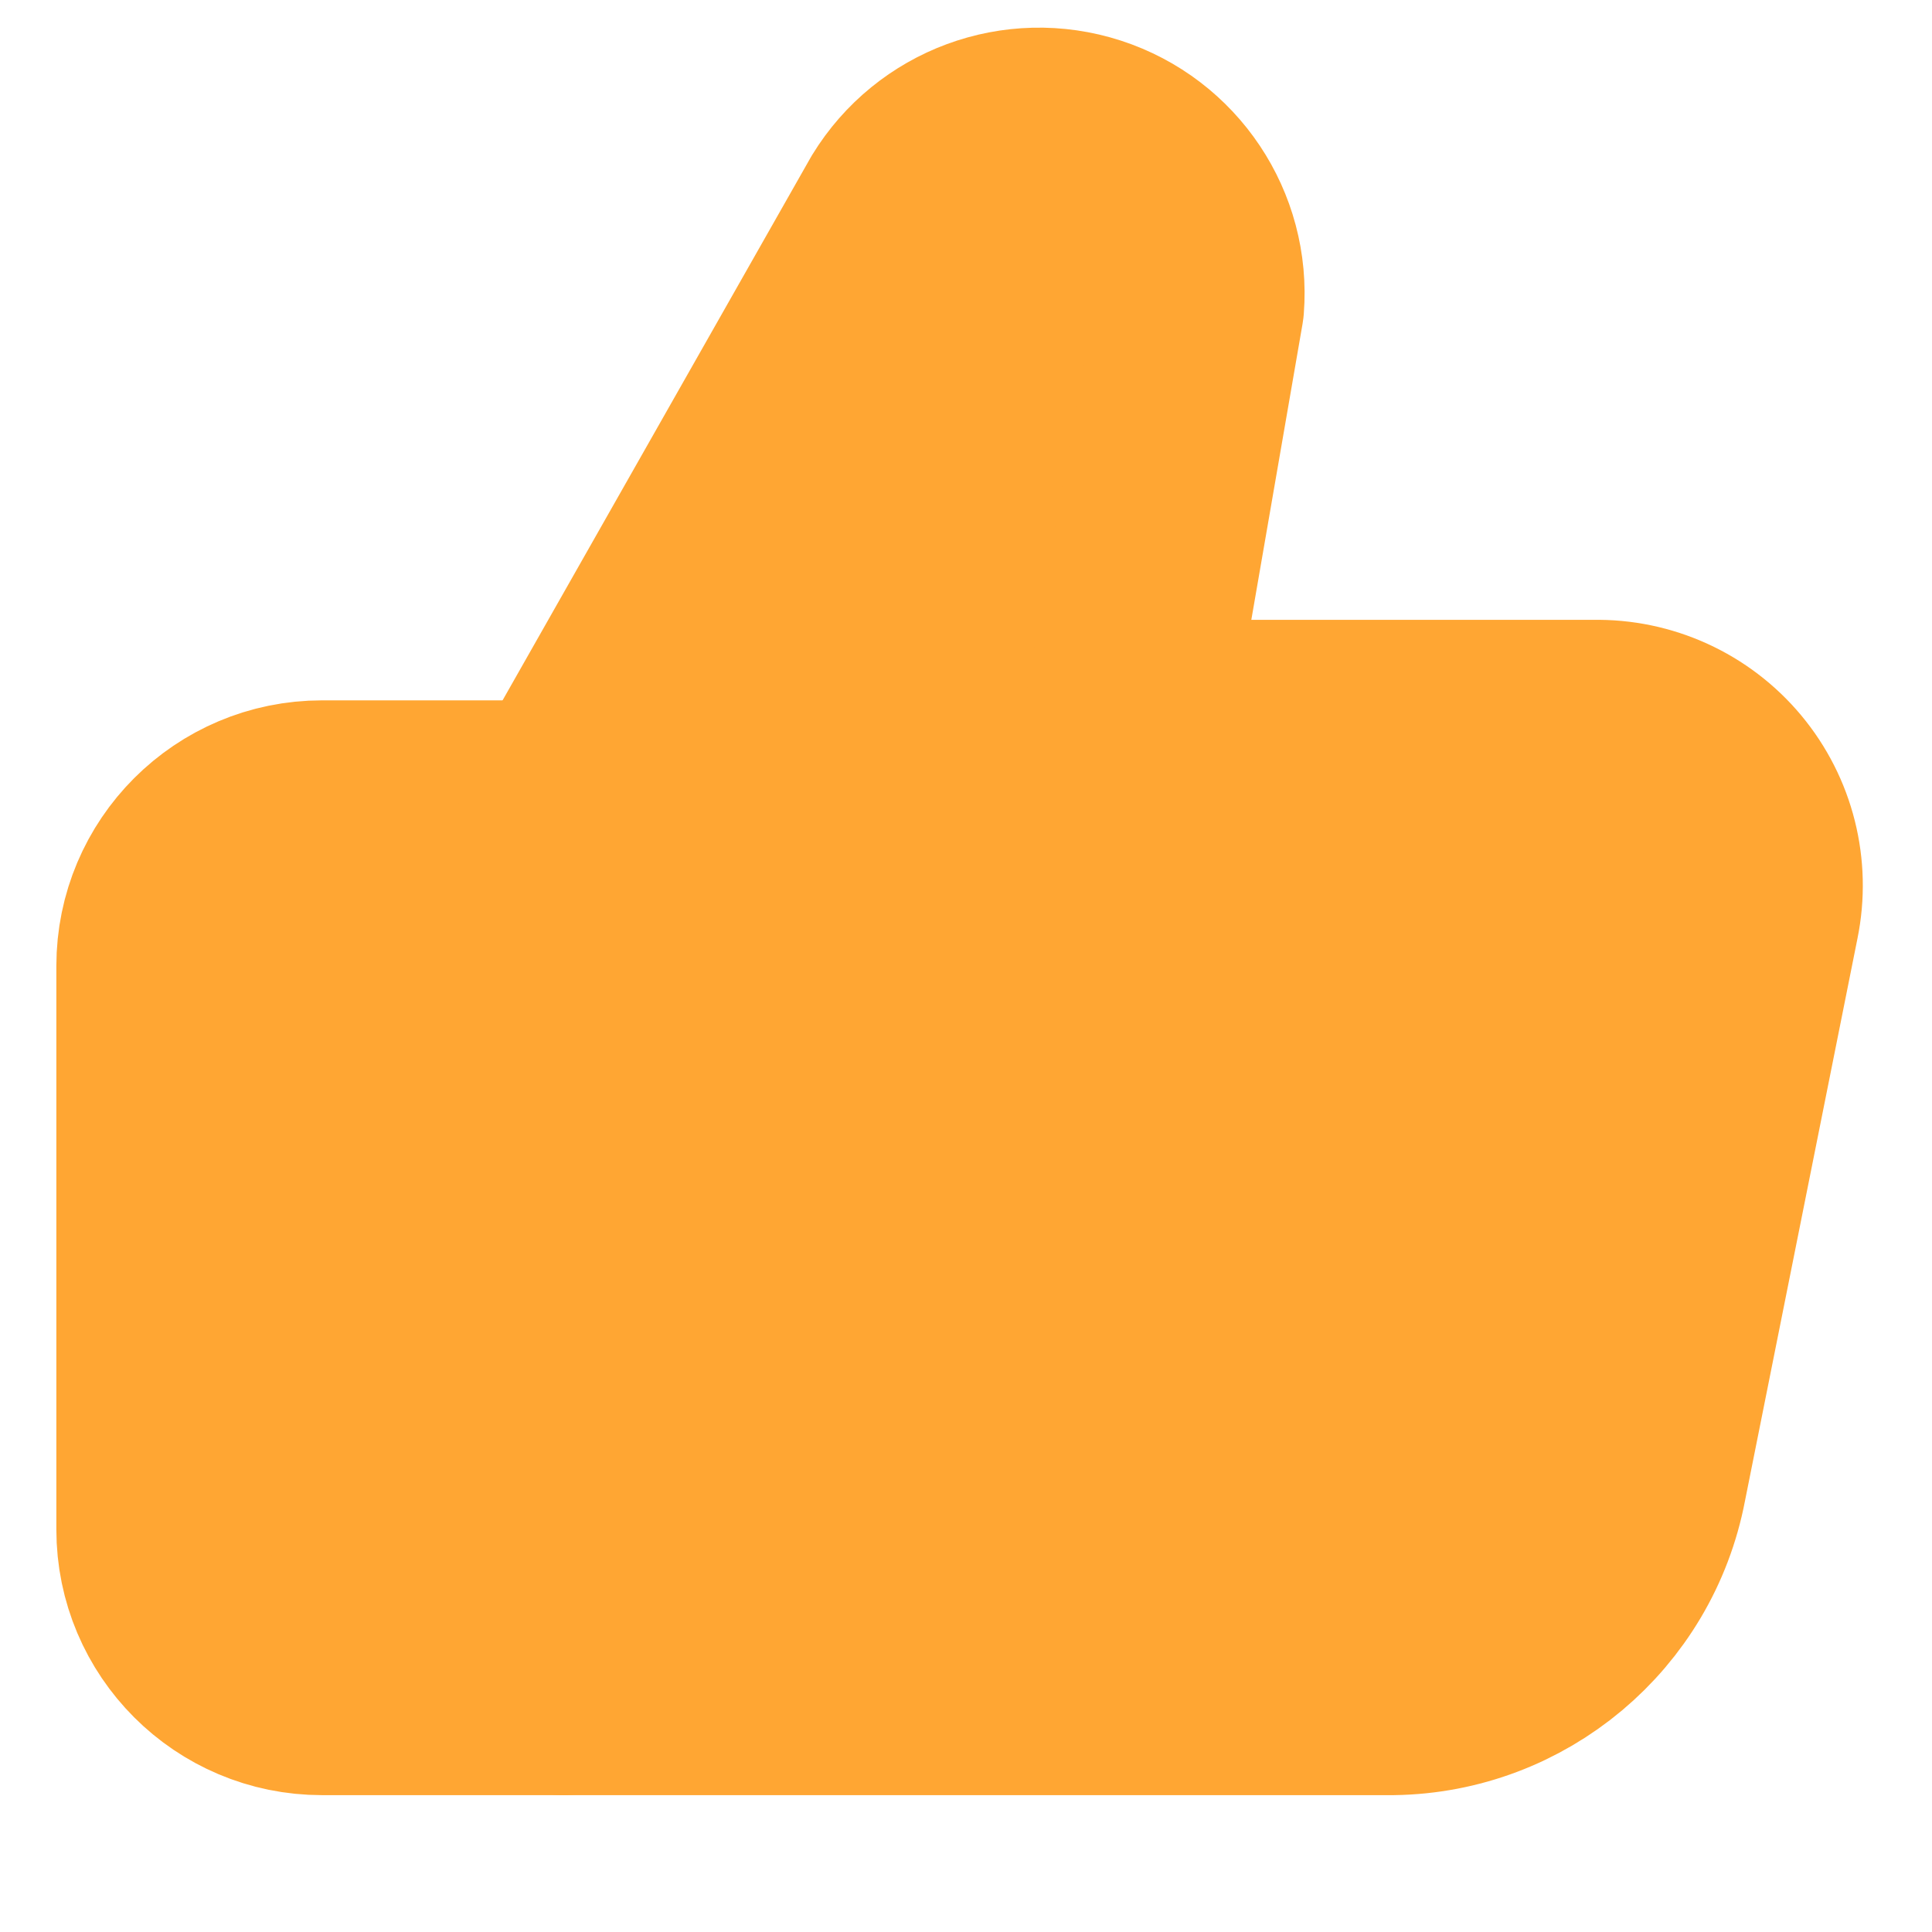
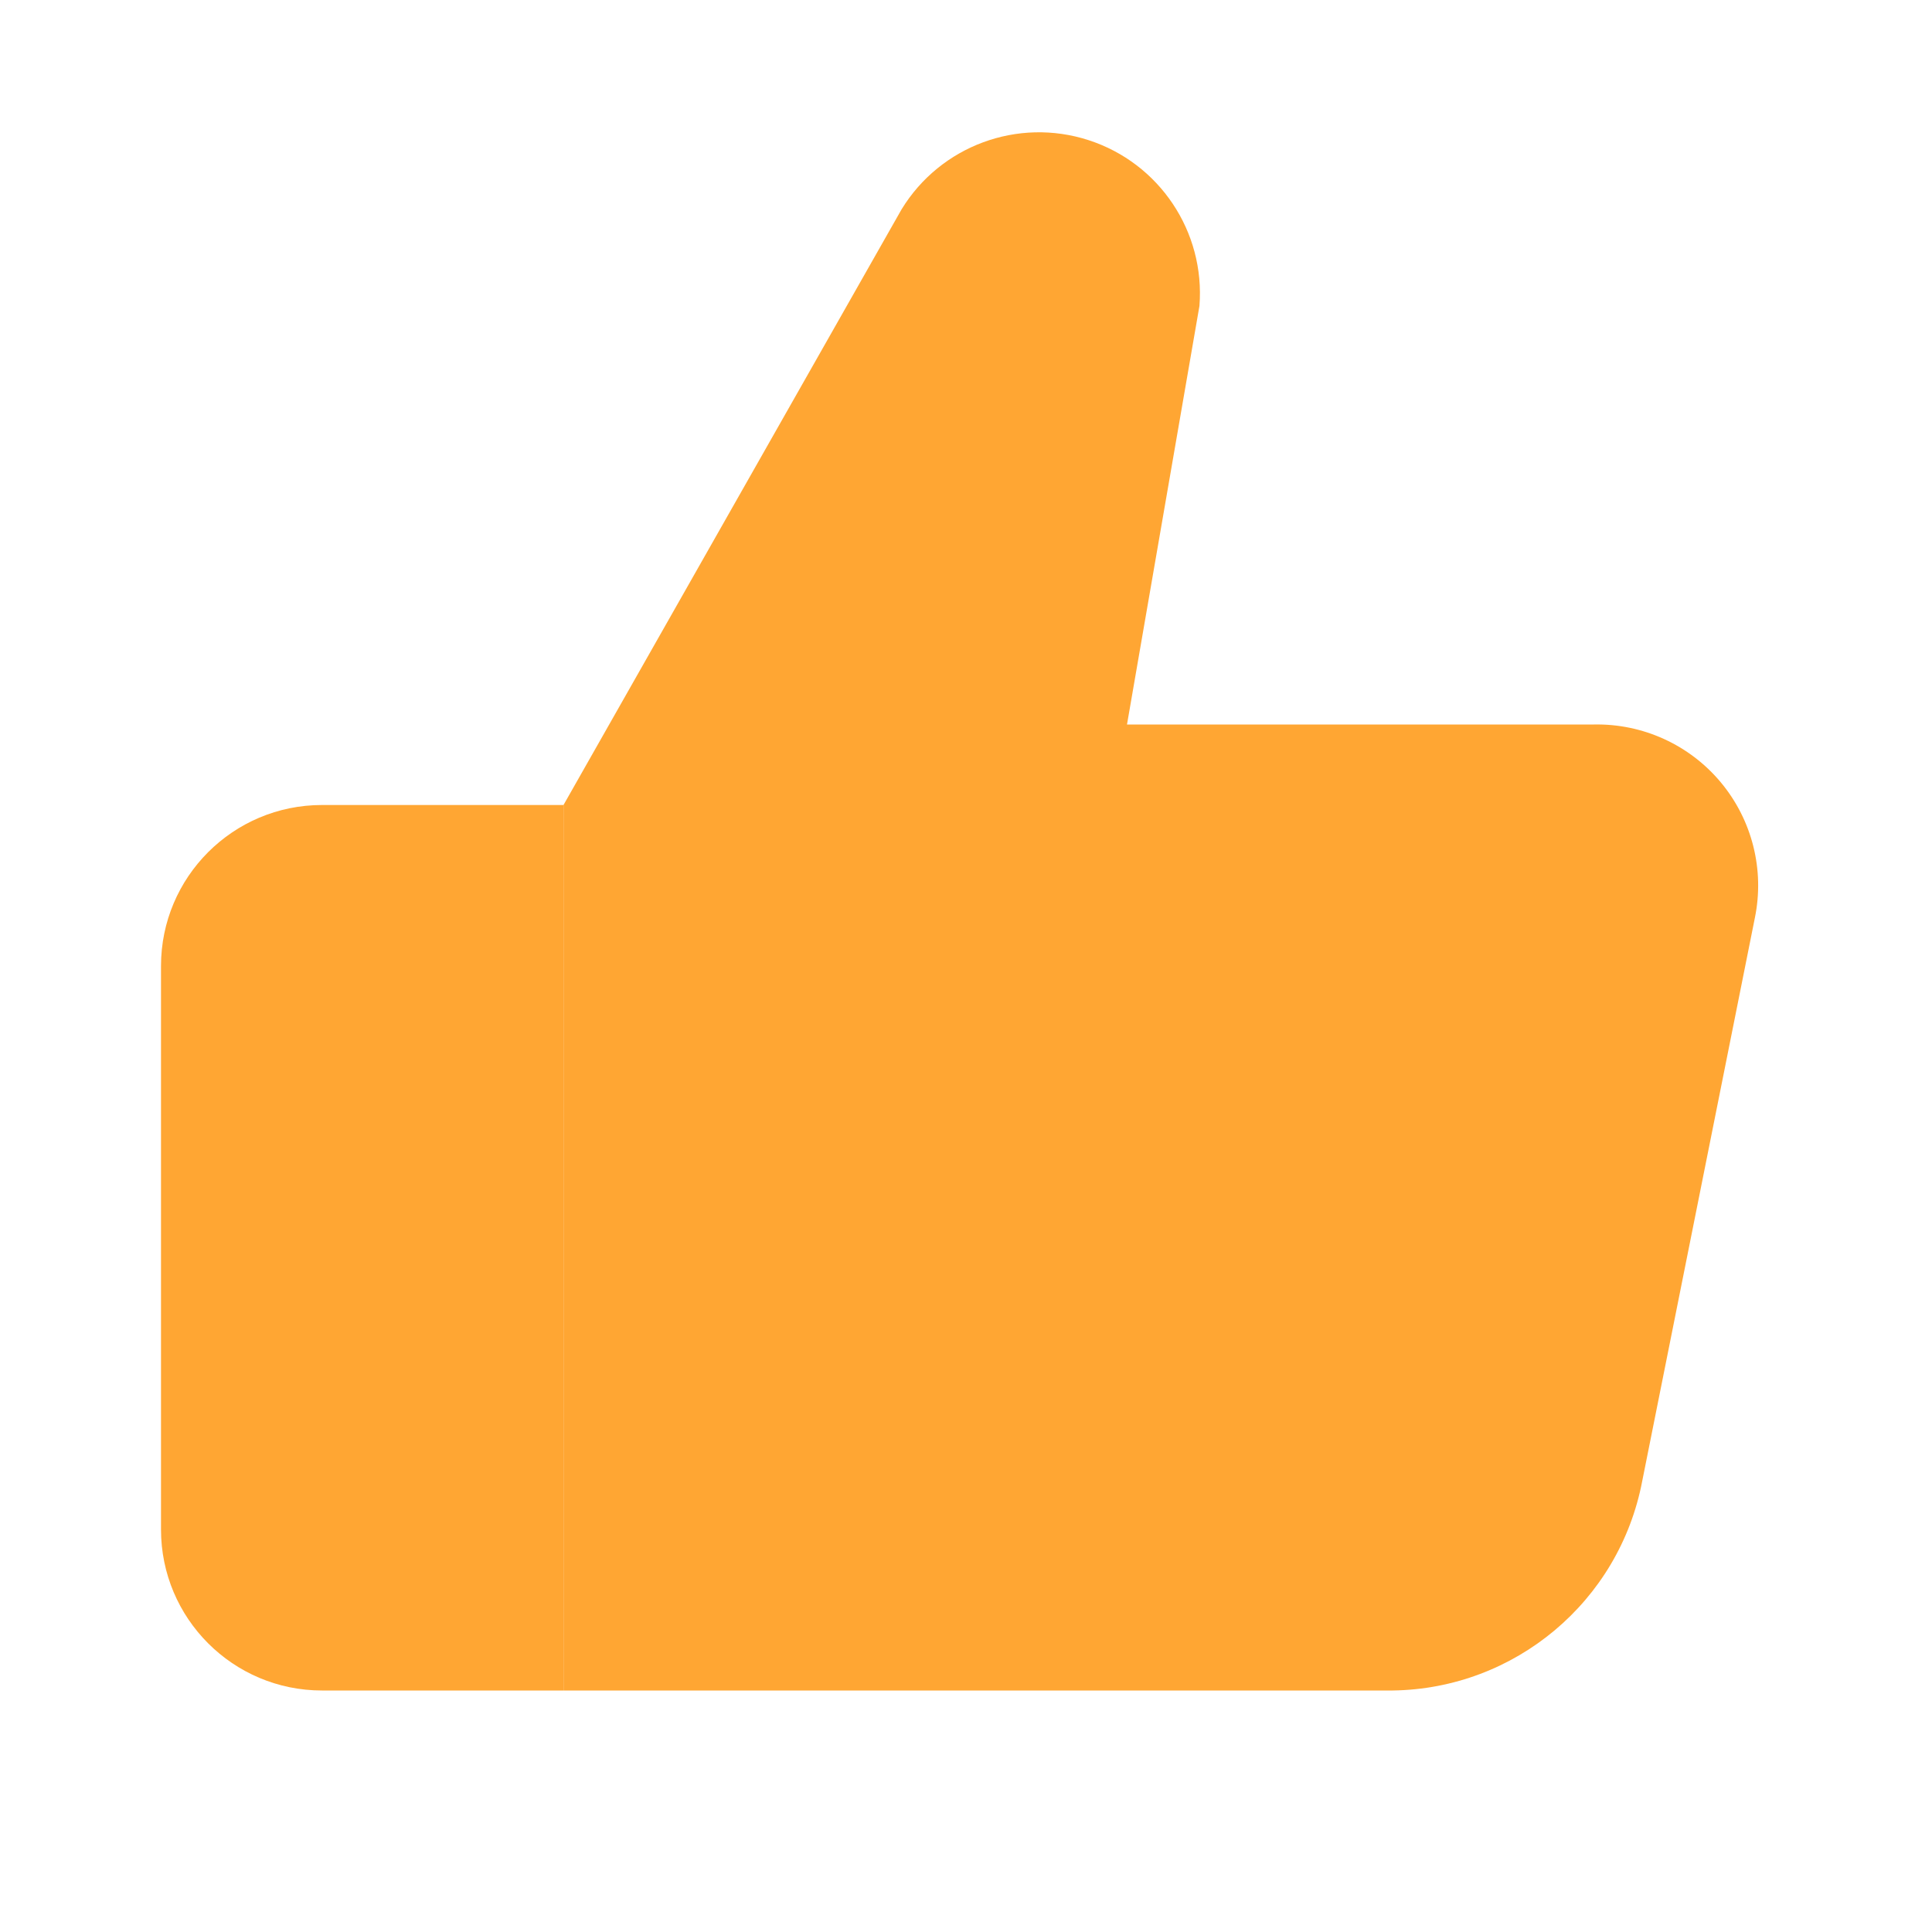
- <svg xmlns="http://www.w3.org/2000/svg" viewBox="0 0 24 24" fill="#ffa633" stroke="#ffa633" stroke-width="2.6" stroke-linecap="round" stroke-linejoin="round">
+ <svg xmlns="http://www.w3.org/2000/svg" viewBox="0 0 24 24" fill="#ffa633">
  <path d="M7 10v11H4a2 2 0 0 1-2-2v-7a2 2 0 0 1 2-2h3z" />
  <path d="M7 10l4.2-7.4a2 2 0 0 1 3.7 1.2L14 9h5.8a2 2 0 0 1 2 2.4l-1.4 7A3.2 3.2 0 0 1 17.3 21H7V10z" />
</svg>
